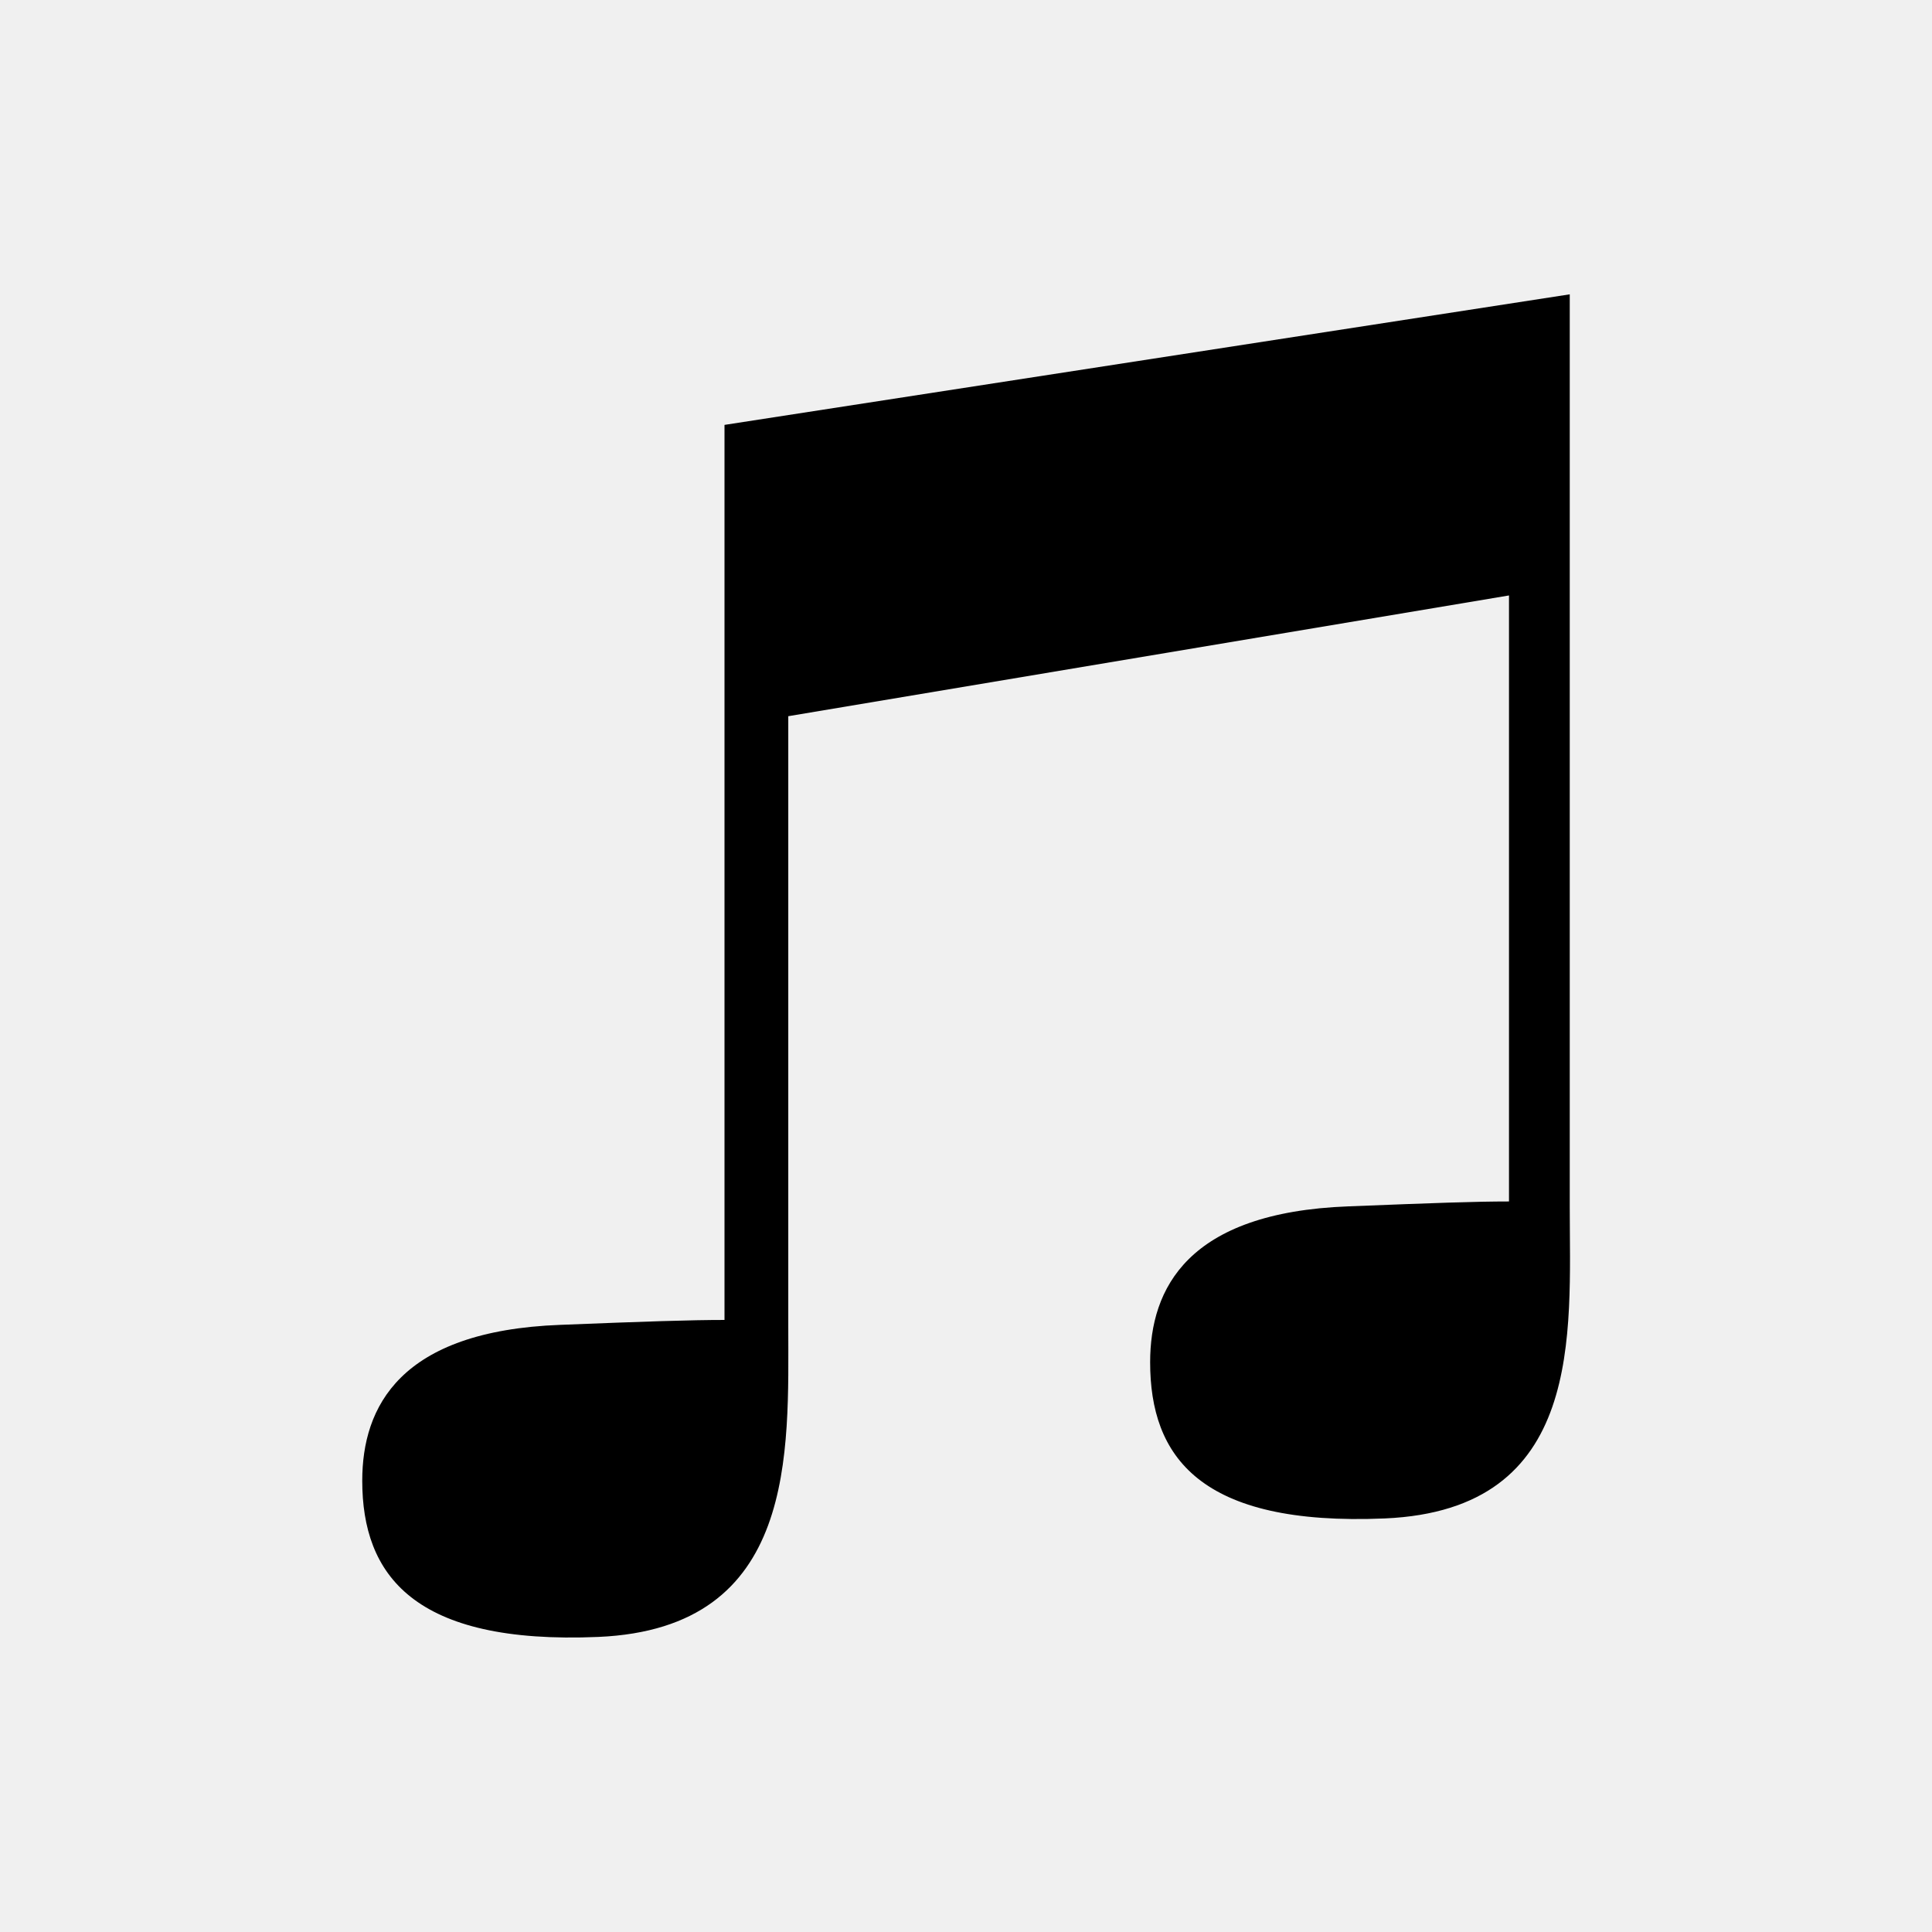
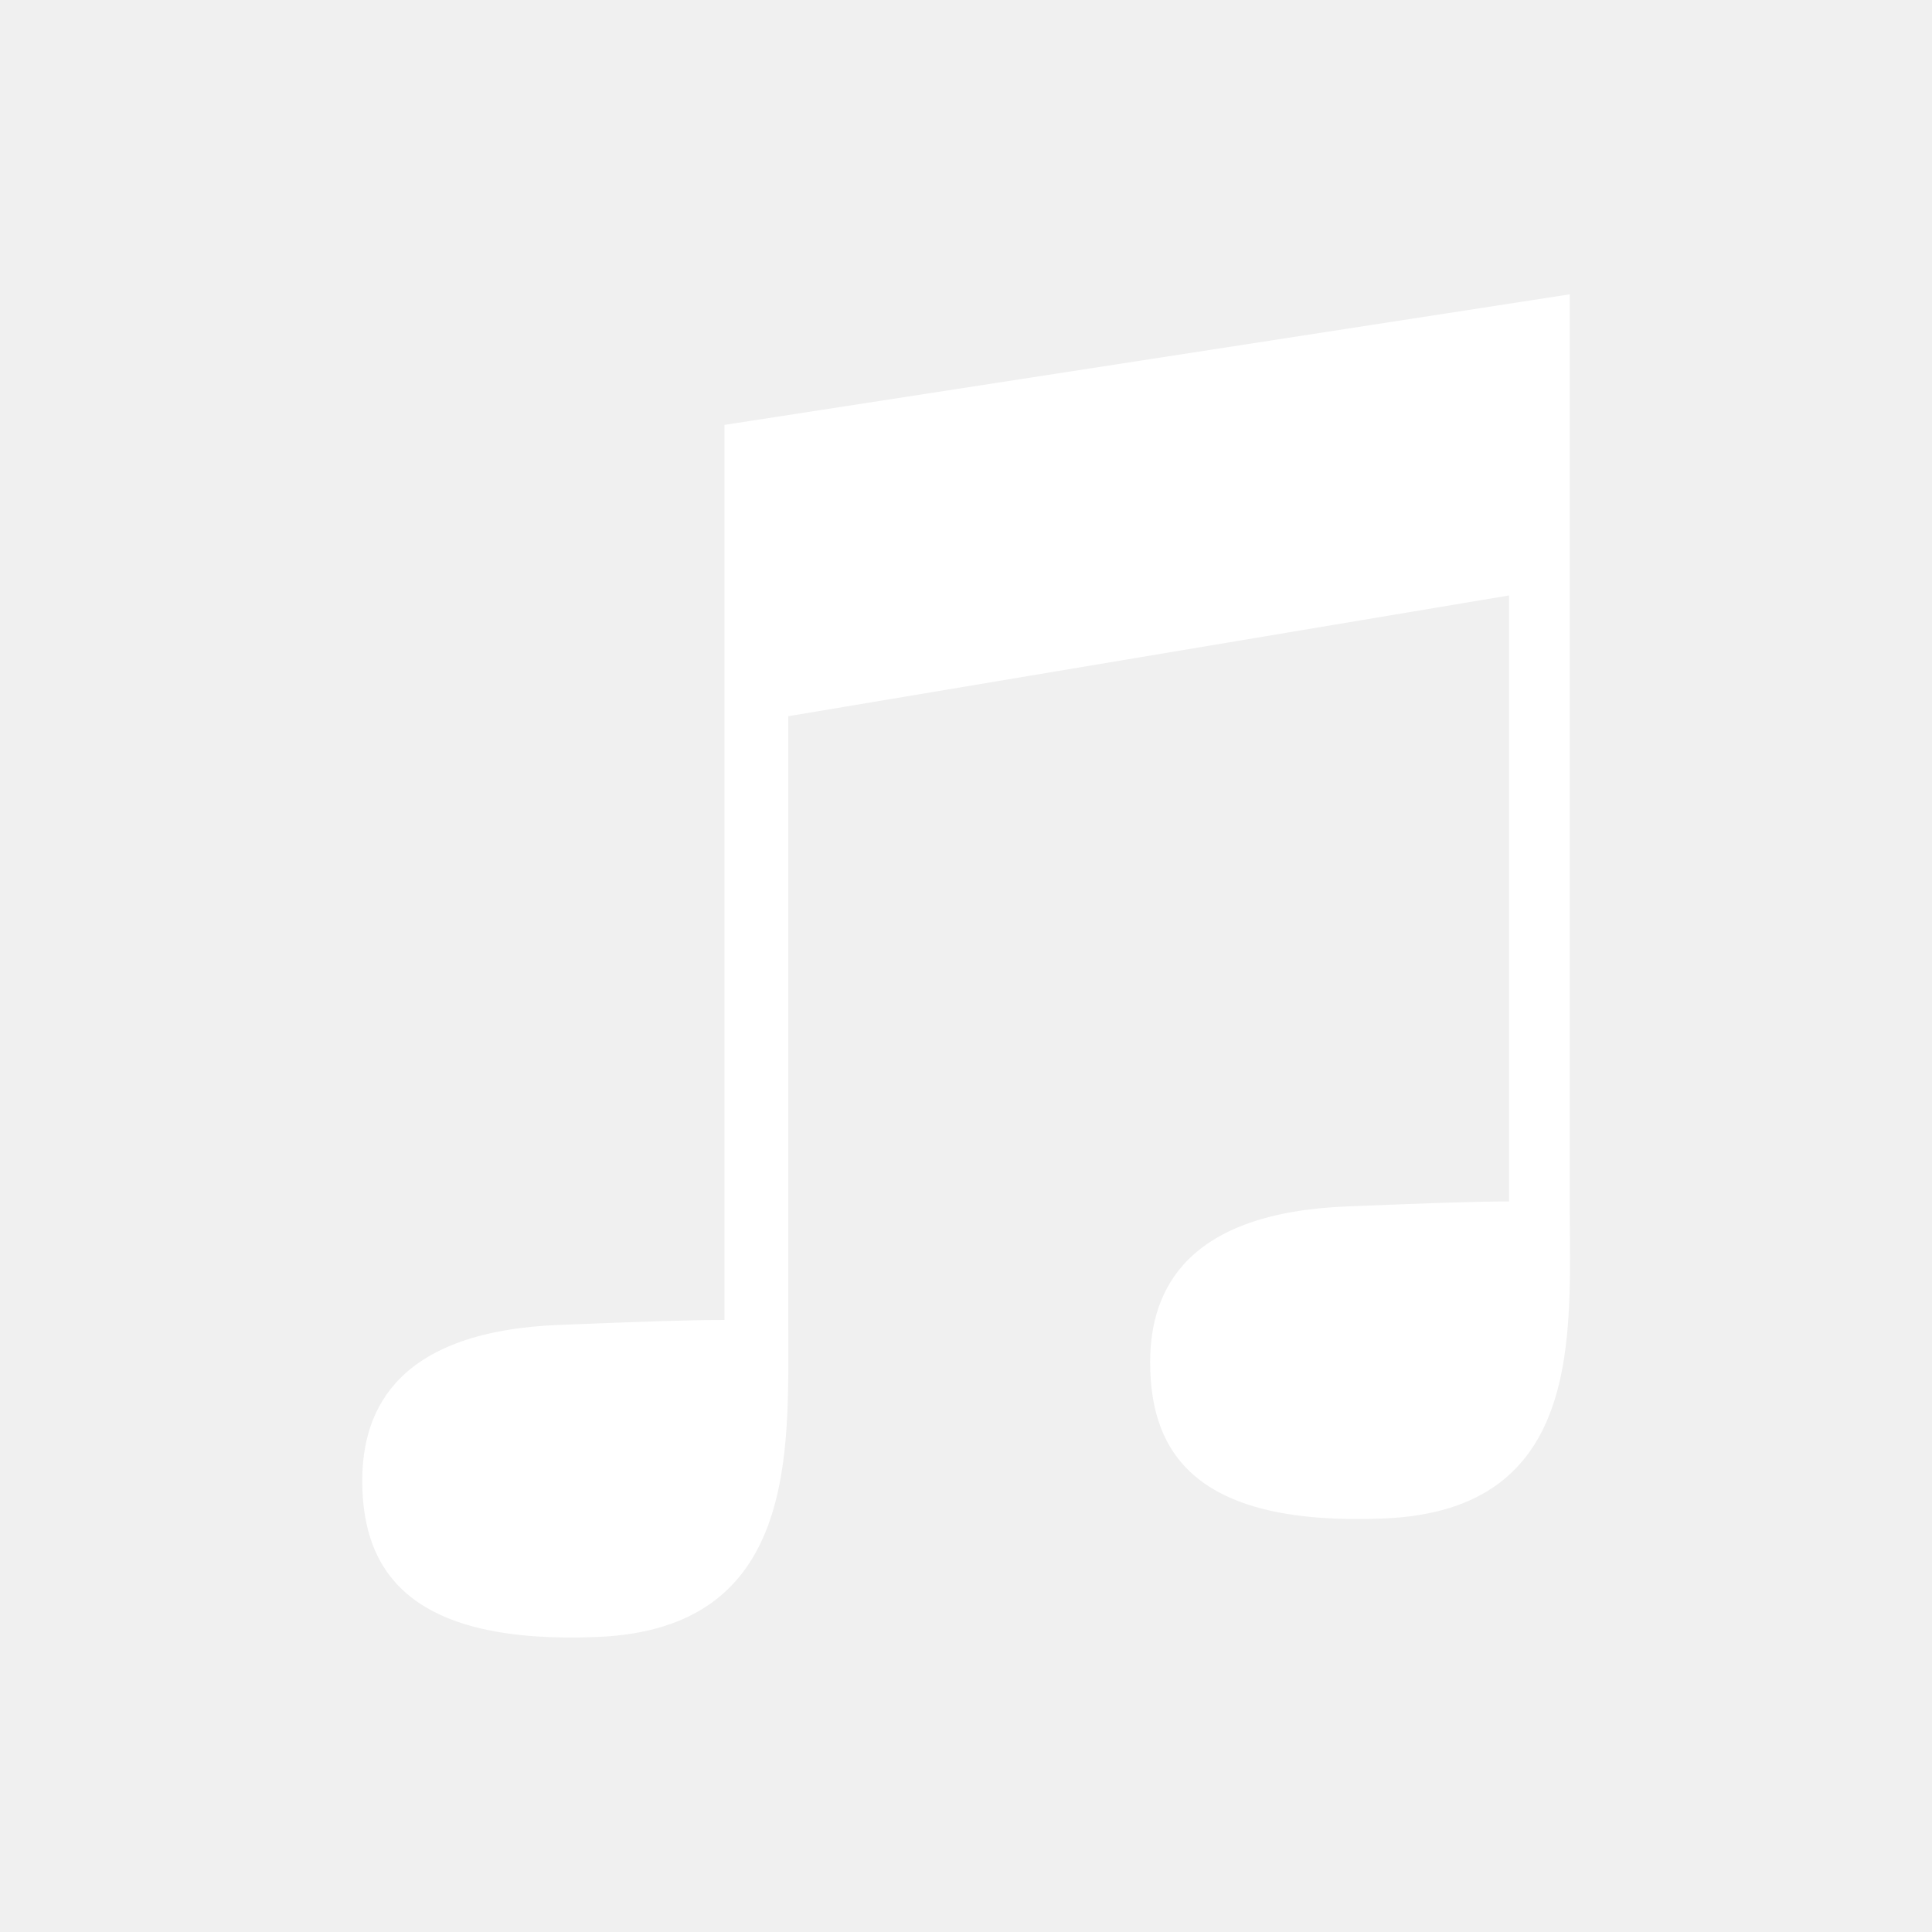
<svg xmlns="http://www.w3.org/2000/svg" version="1.1" id="Layer_1" x="0px" y="0px" width="512px" height="512px" viewBox="0 0 512 512" style="enable-background:new 0 0 512 512;" xml:space="preserve">
-   <path d="M416,319.9V78l-224,34.6v237.2c-9,0-20.9,0.4-43.5,1.3c-42.6,1.6-52.5,21.8-52.5,41.3c0,24.9,13.5,43.5,62.6,41.4  c52.8-2.3,50.3-49,50.3-82.5V189.8l191-32v160.6c-9,0-19.9,0.4-42.6,1.3c-42.6,1.6-52.5,21.8-52.5,41.3c0,24.9,13,43.5,62.2,41.4  C420,400.1,416,353.4,416,319.9z" />
+   <defs id="defs2991" />
+   <path d="M416,319.9V78l-224,34.6v237.2c-9,0-20.9,0.4-43.5,1.3c-42.6,1.6-52.5,21.8-52.5,41.3c0,24.9,13.5,43.5,62.6,41.4  c52.8-2.3,50.3-49,50.3-82.5V189.8l191-32v160.6c-9,0-19.9,0.4-42.6,1.3c-42.6,1.6-52.5,21.8-52.5,41.3c0,24.9,13,43.5,62.2,41.4  C420,400.1,416,353.4,416,319.9z" id="path2987" style="fill:#ffffff" />
</svg>
